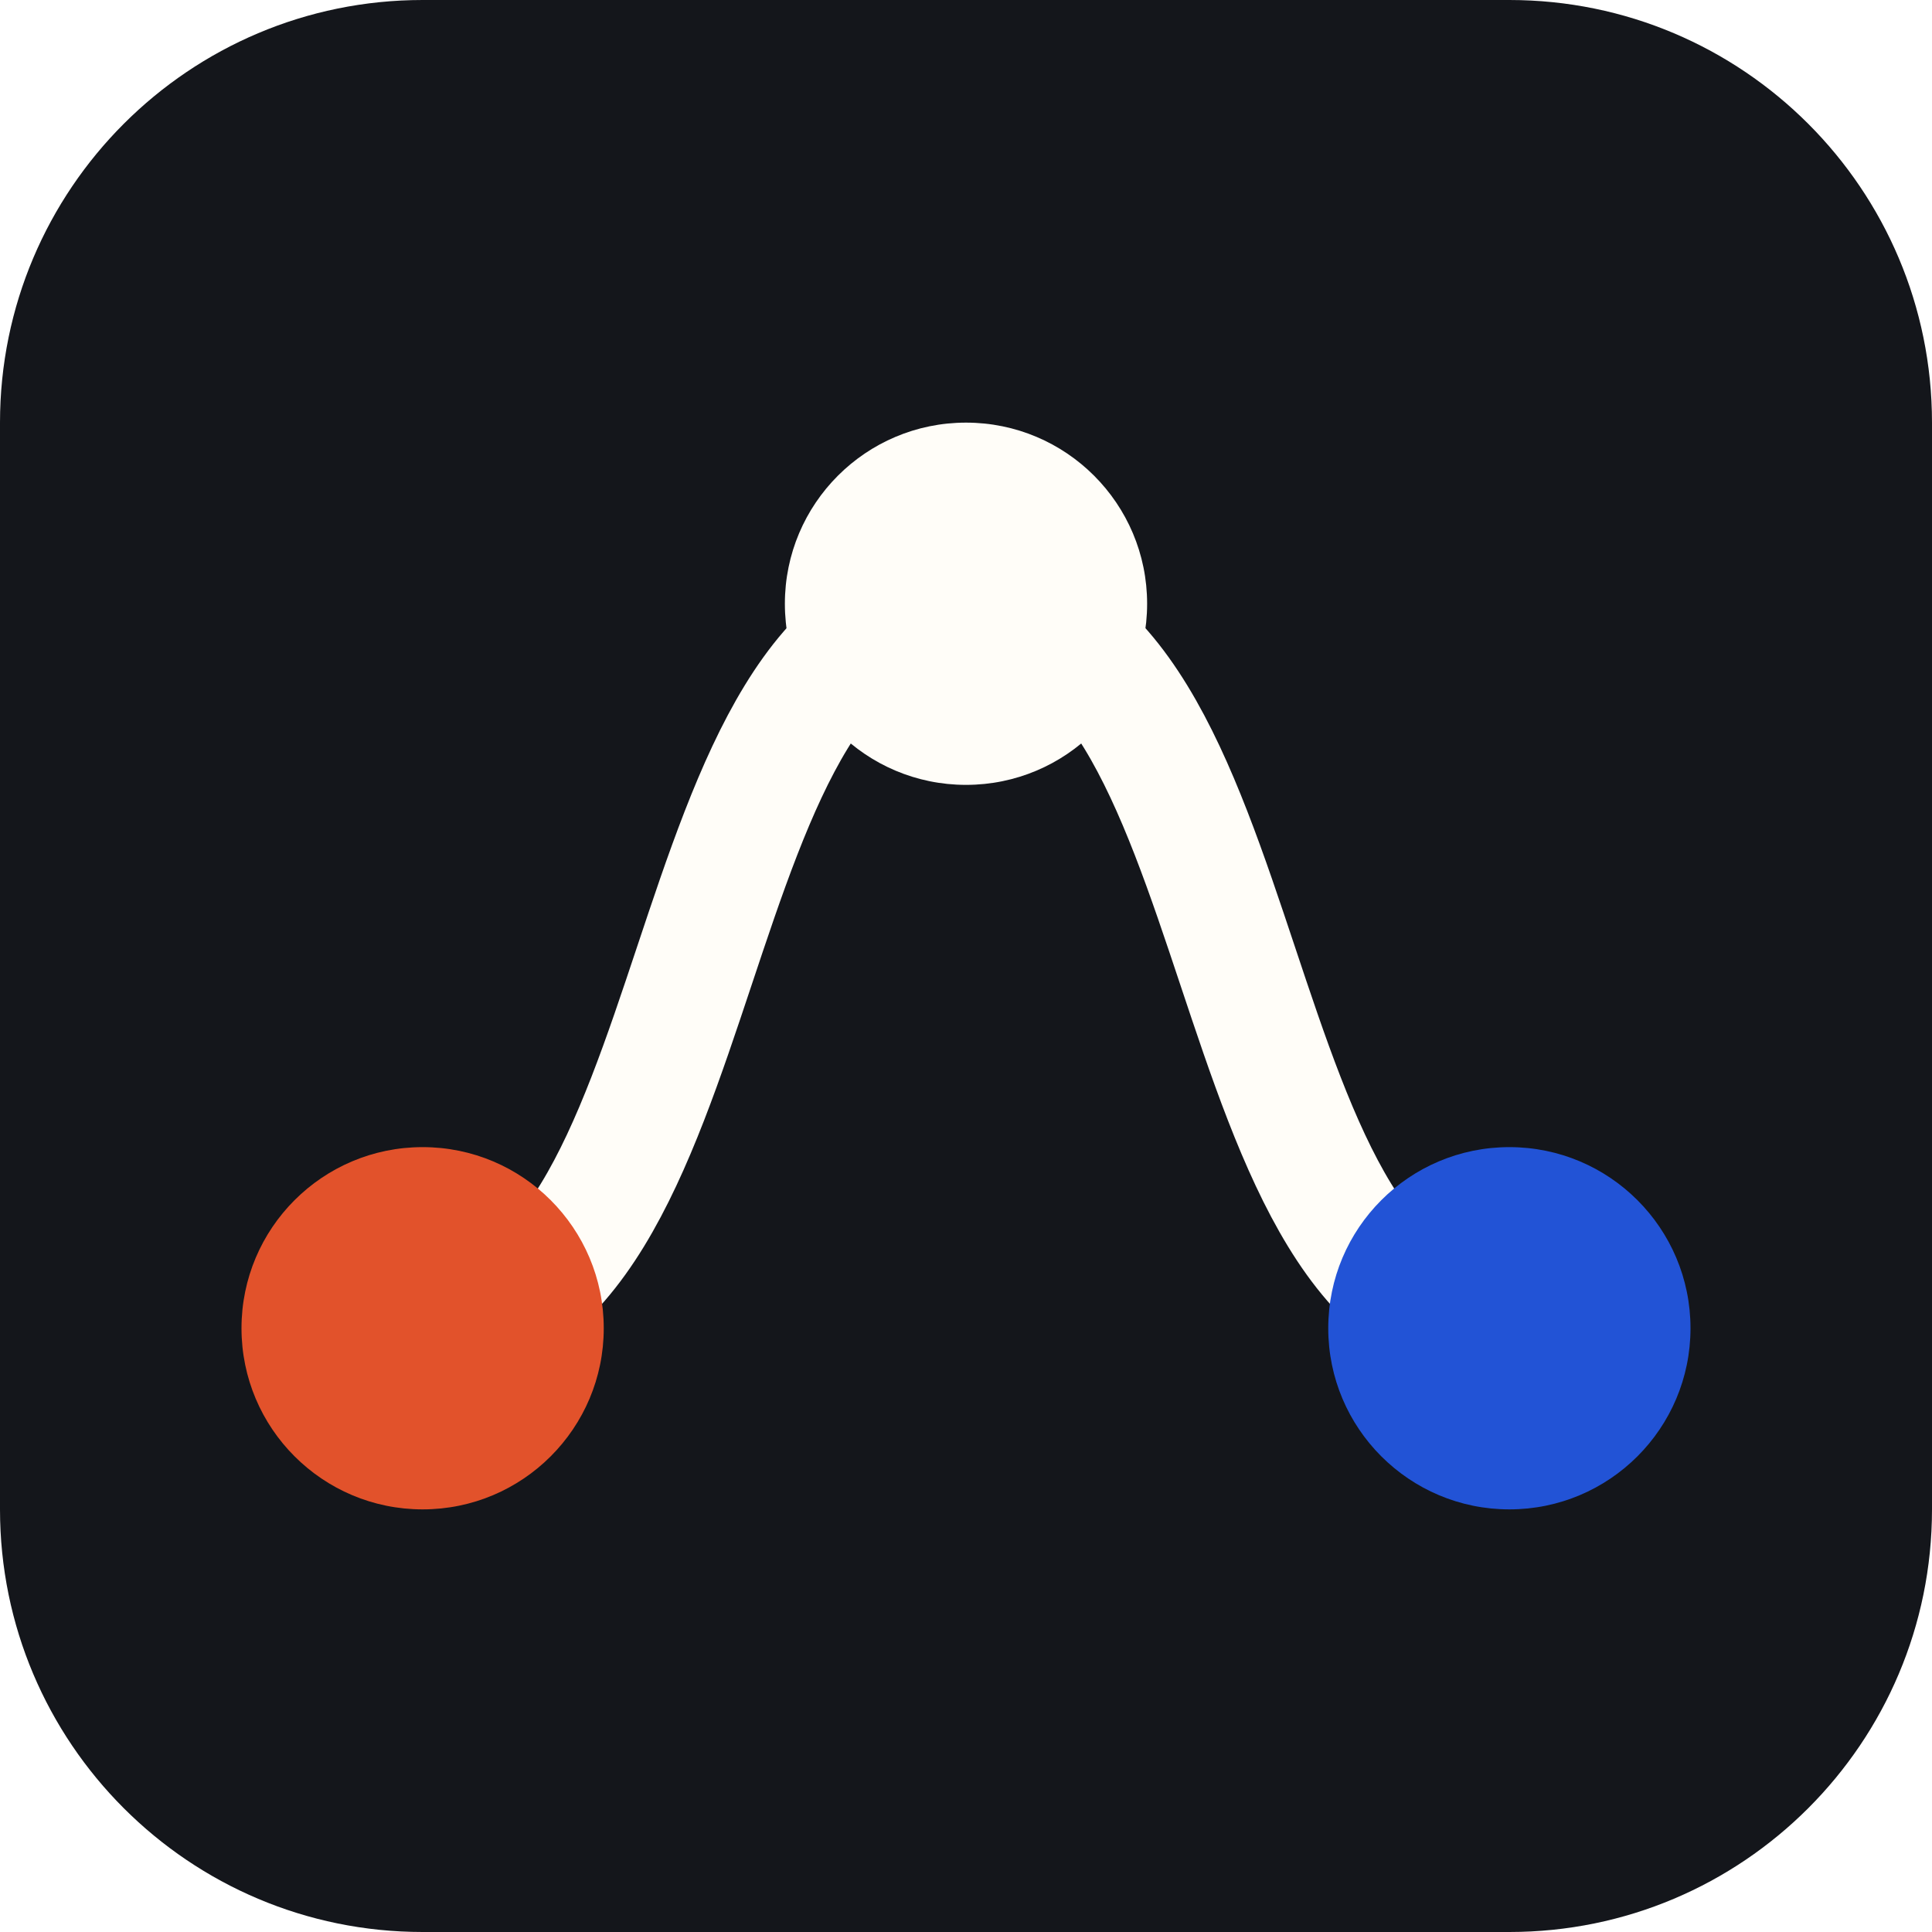
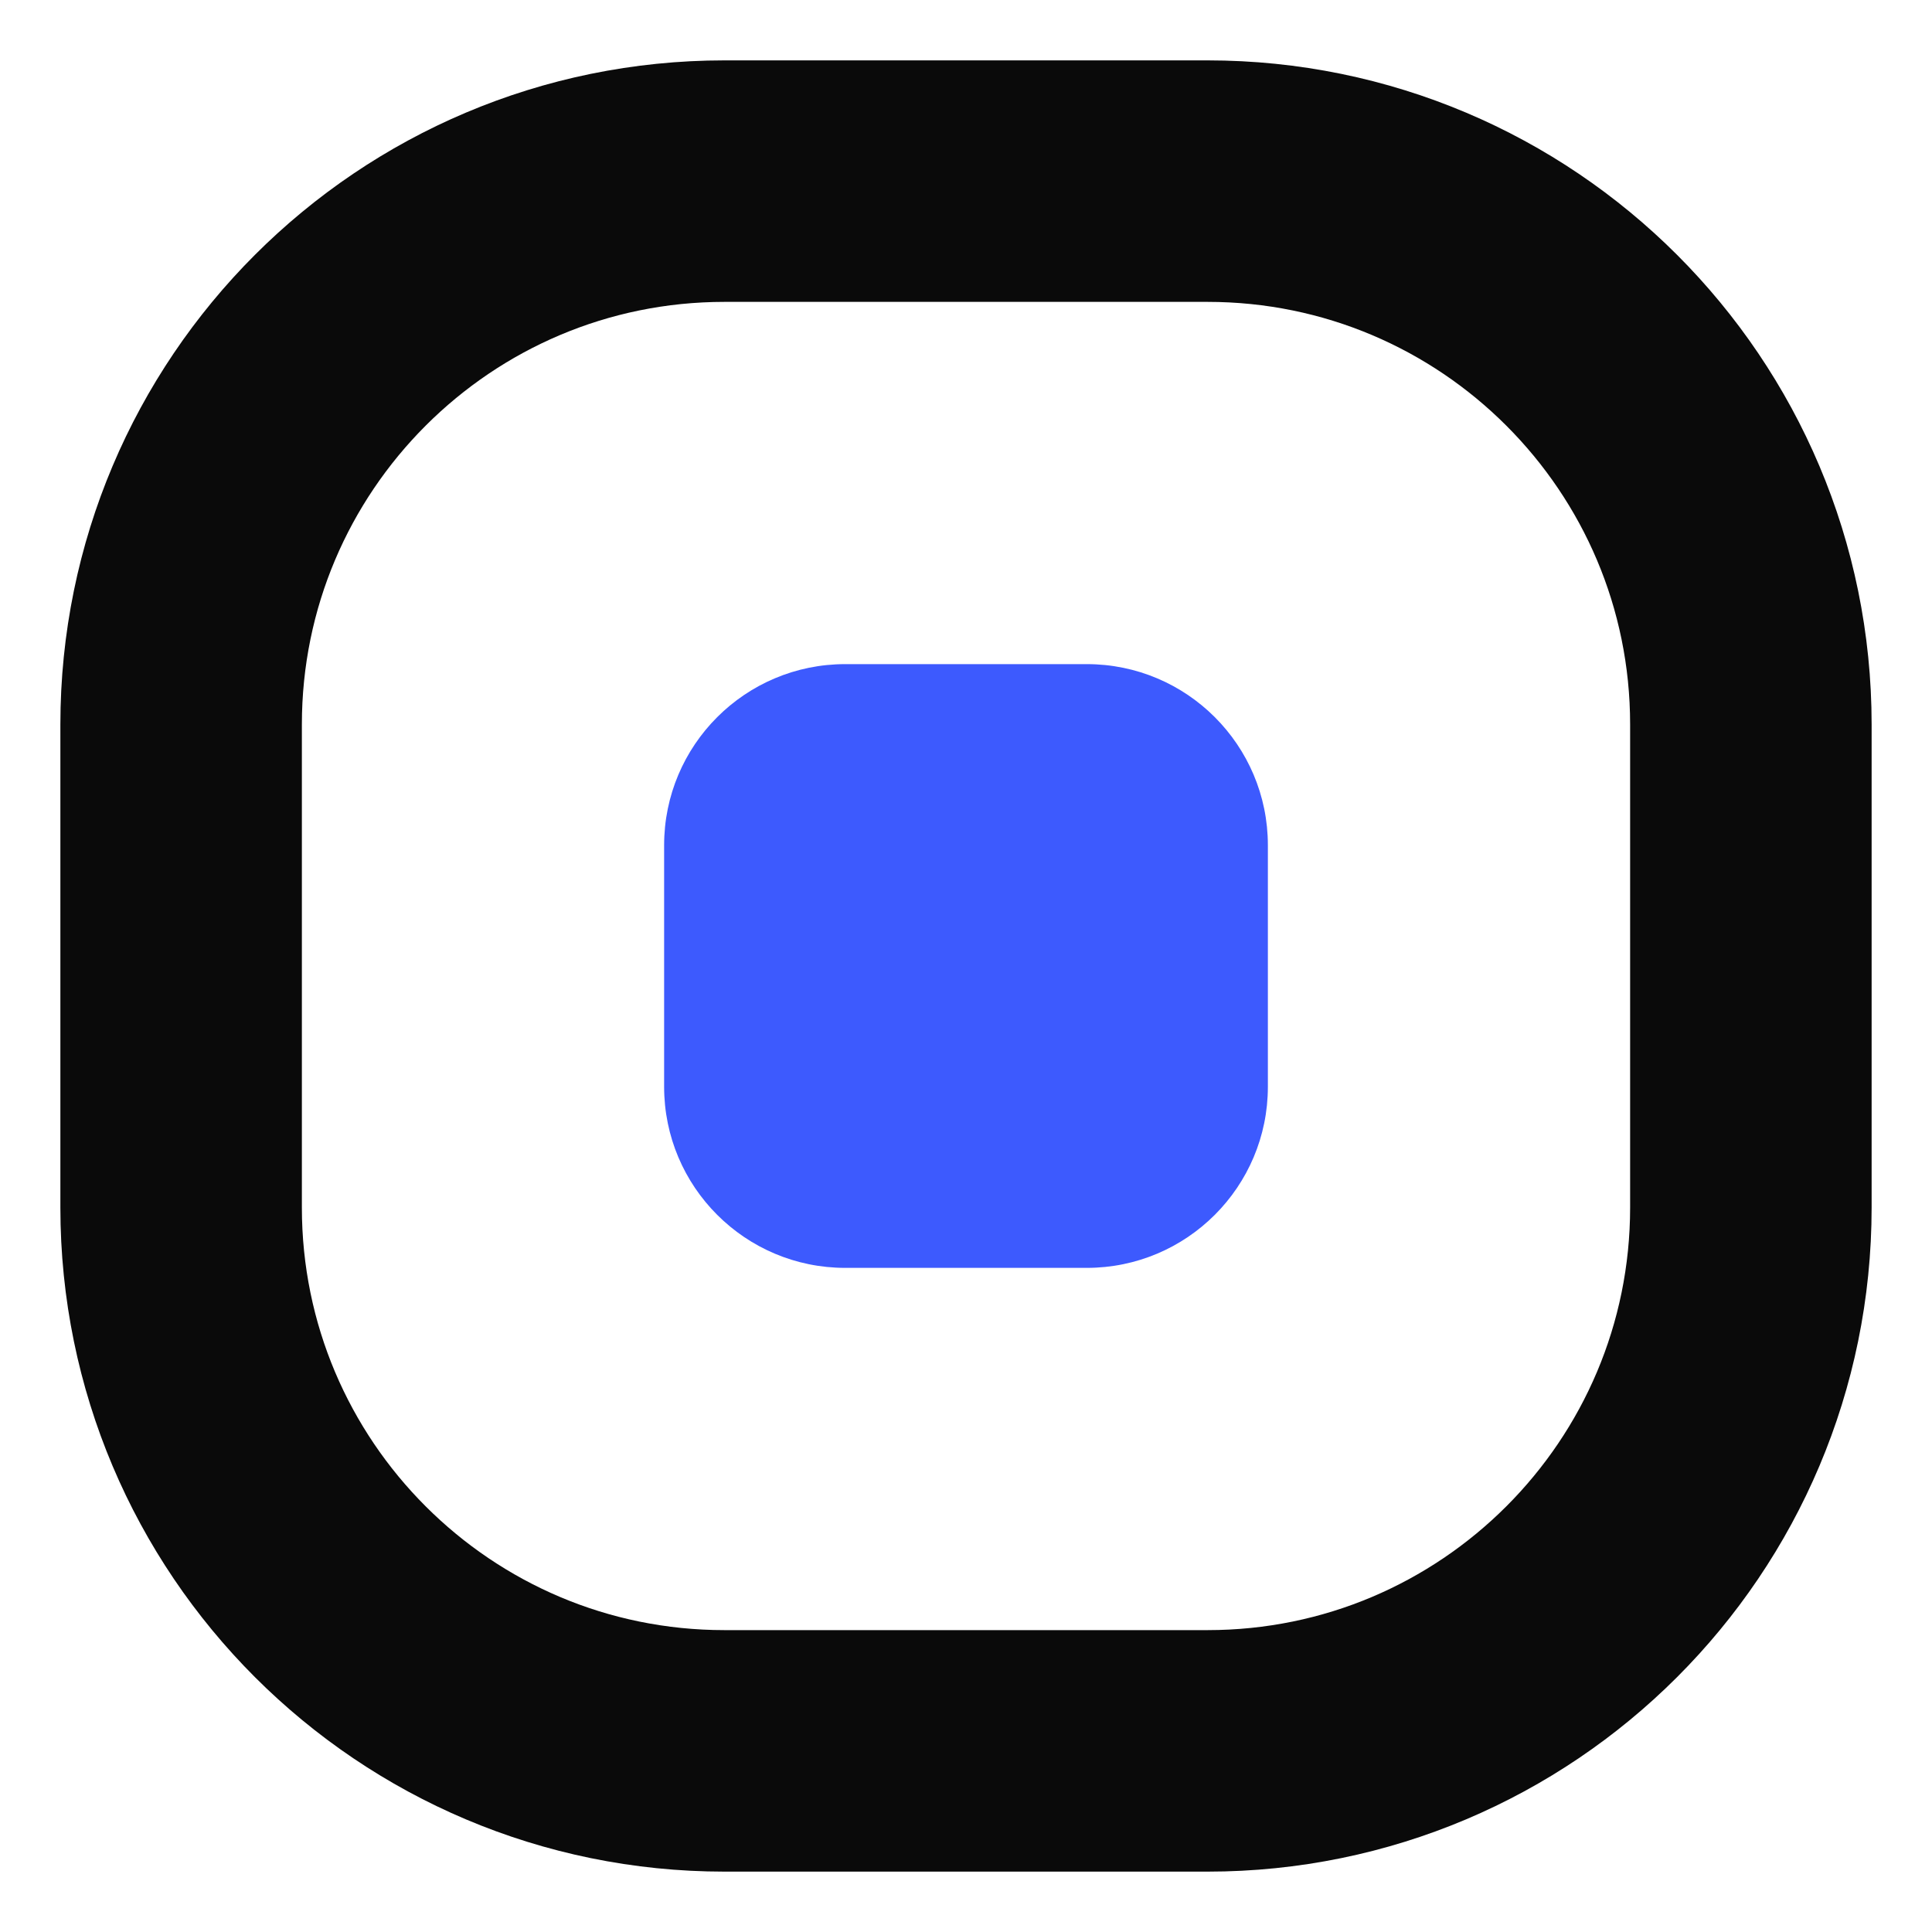
- <svg xmlns="http://www.w3.org/2000/svg" viewBox="0 0 64 64">
-   <rect width="64" height="64" rx="14" fill="#14161b" />
-   <path d="M14 44 C24 44 22 20 32 20 S40 44 50 44" fill="none" stroke="#fffdf8" stroke-width="4" stroke-linecap="round" />
-   <circle cx="14" cy="44" r="6" fill="#e2522b" />
-   <circle cx="32" cy="20" r="6" fill="#fffdf8" />
-   <circle cx="50" cy="44" r="6" fill="#2253d6" />
+ <svg xmlns="http://www.w3.org/2000/svg" viewBox="0 0 32 32">
+   <rect x="3" y="3" width="26" height="26" rx="9" fill="none" stroke="#0A0A0A" stroke-width="4" />
+   <rect x="11" y="11" width="10" height="10" rx="3" fill="#3D5AFE" />
</svg>
